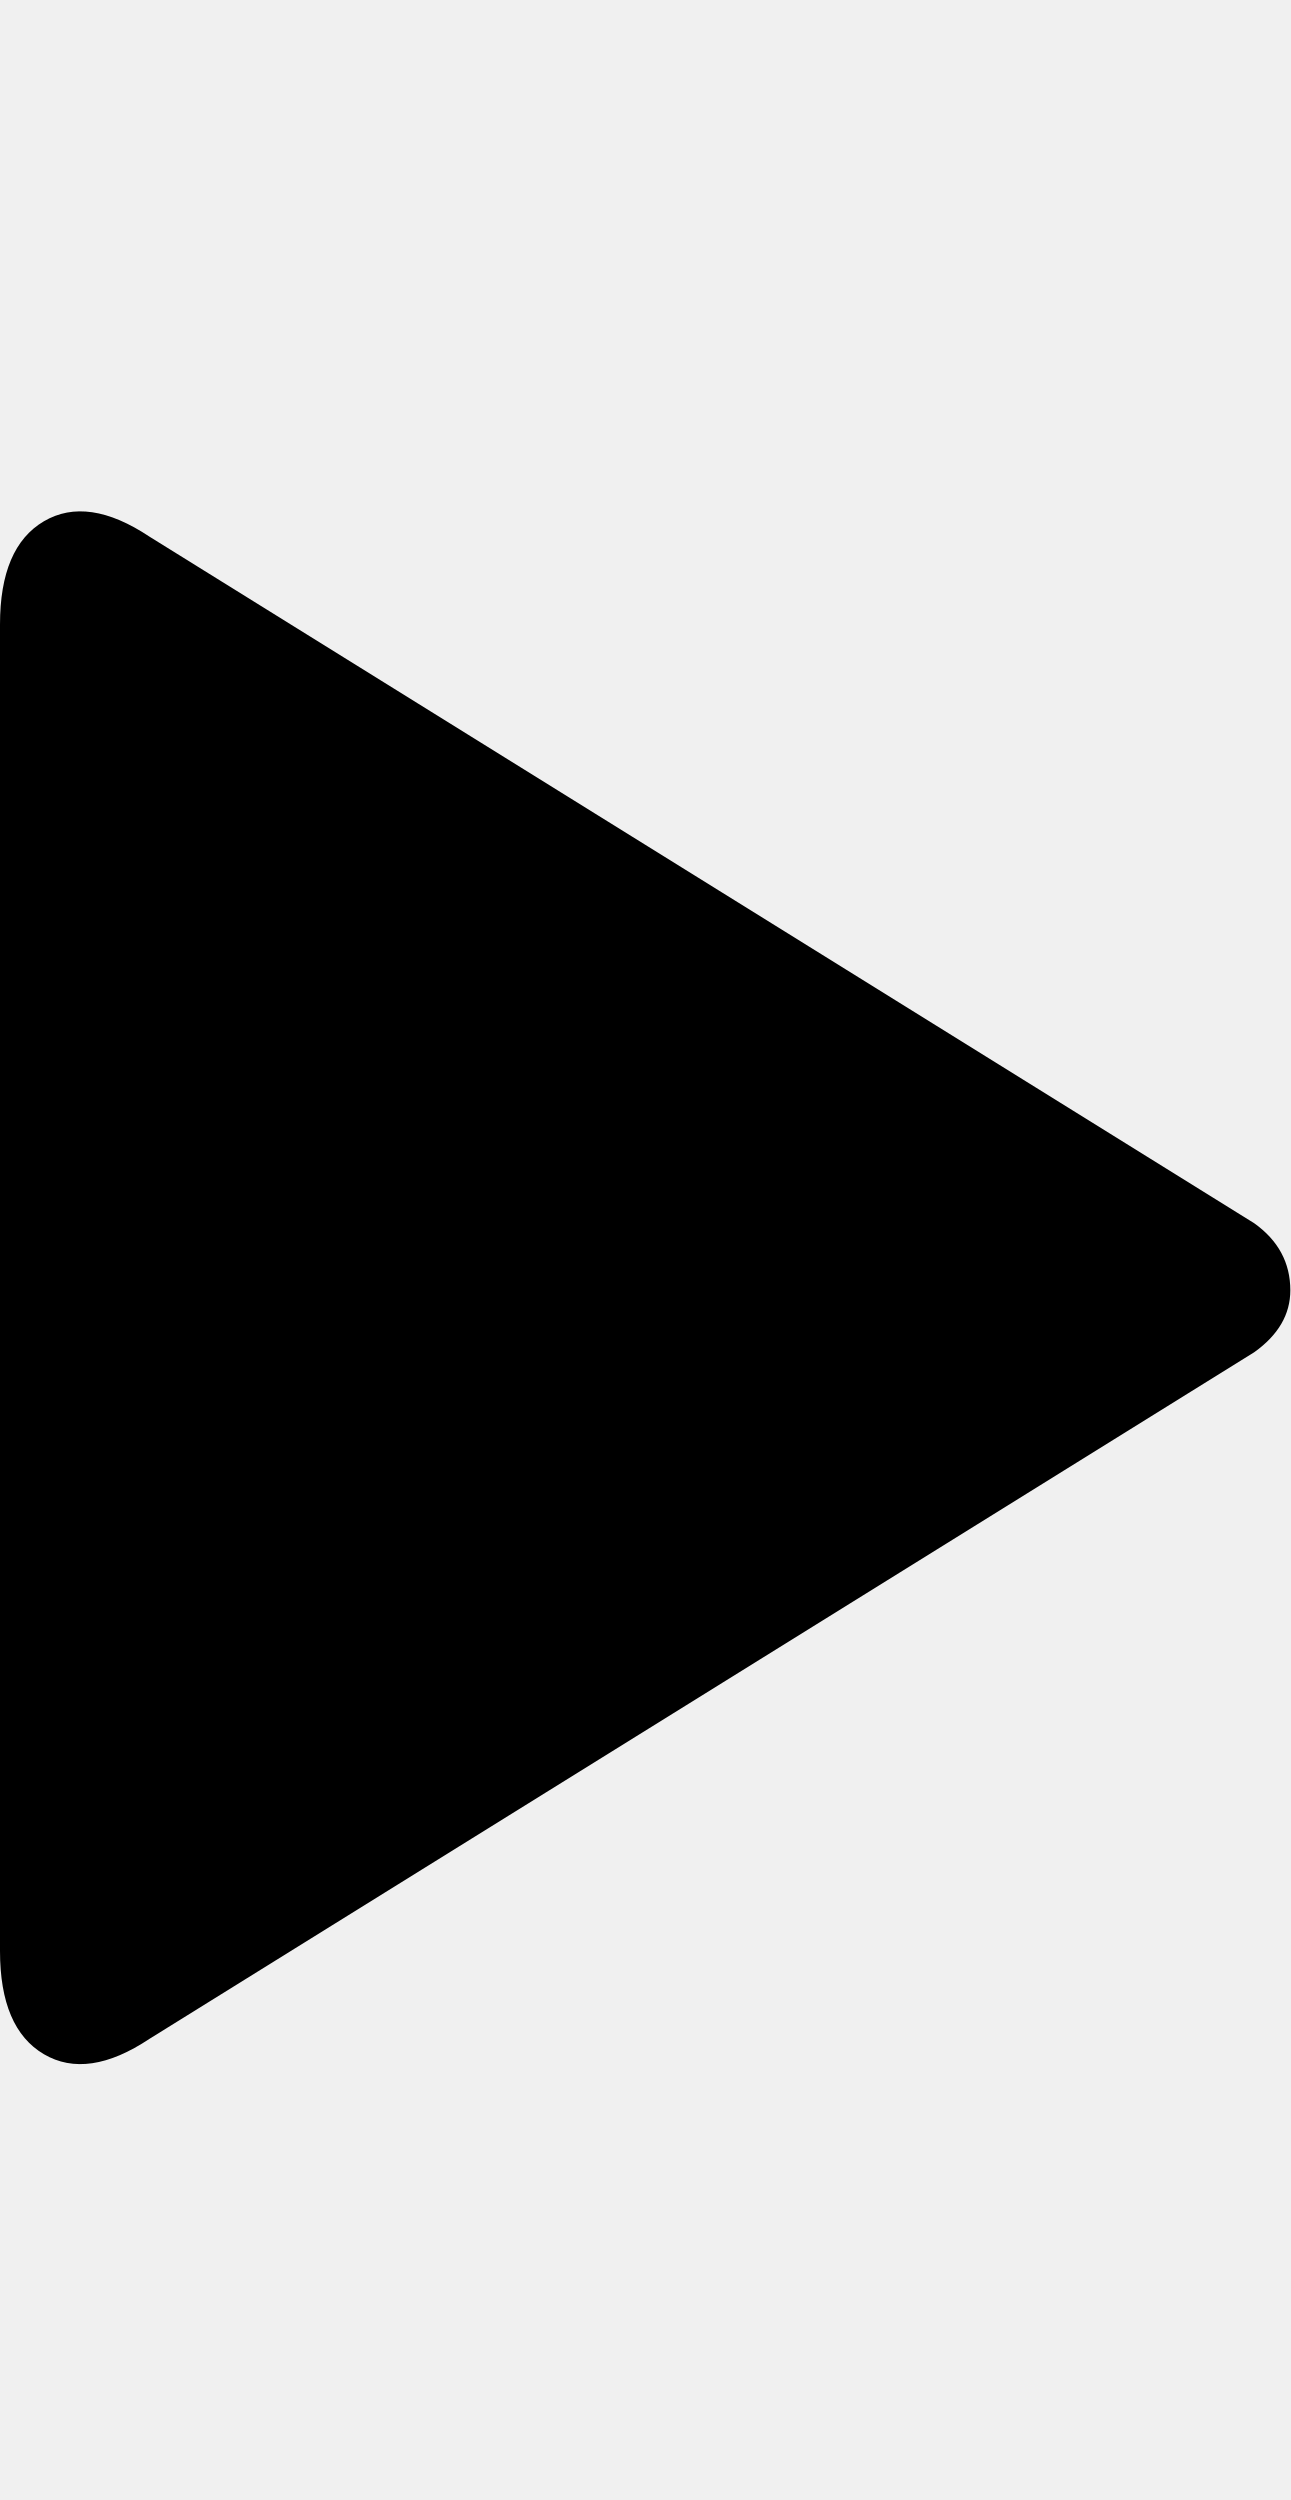
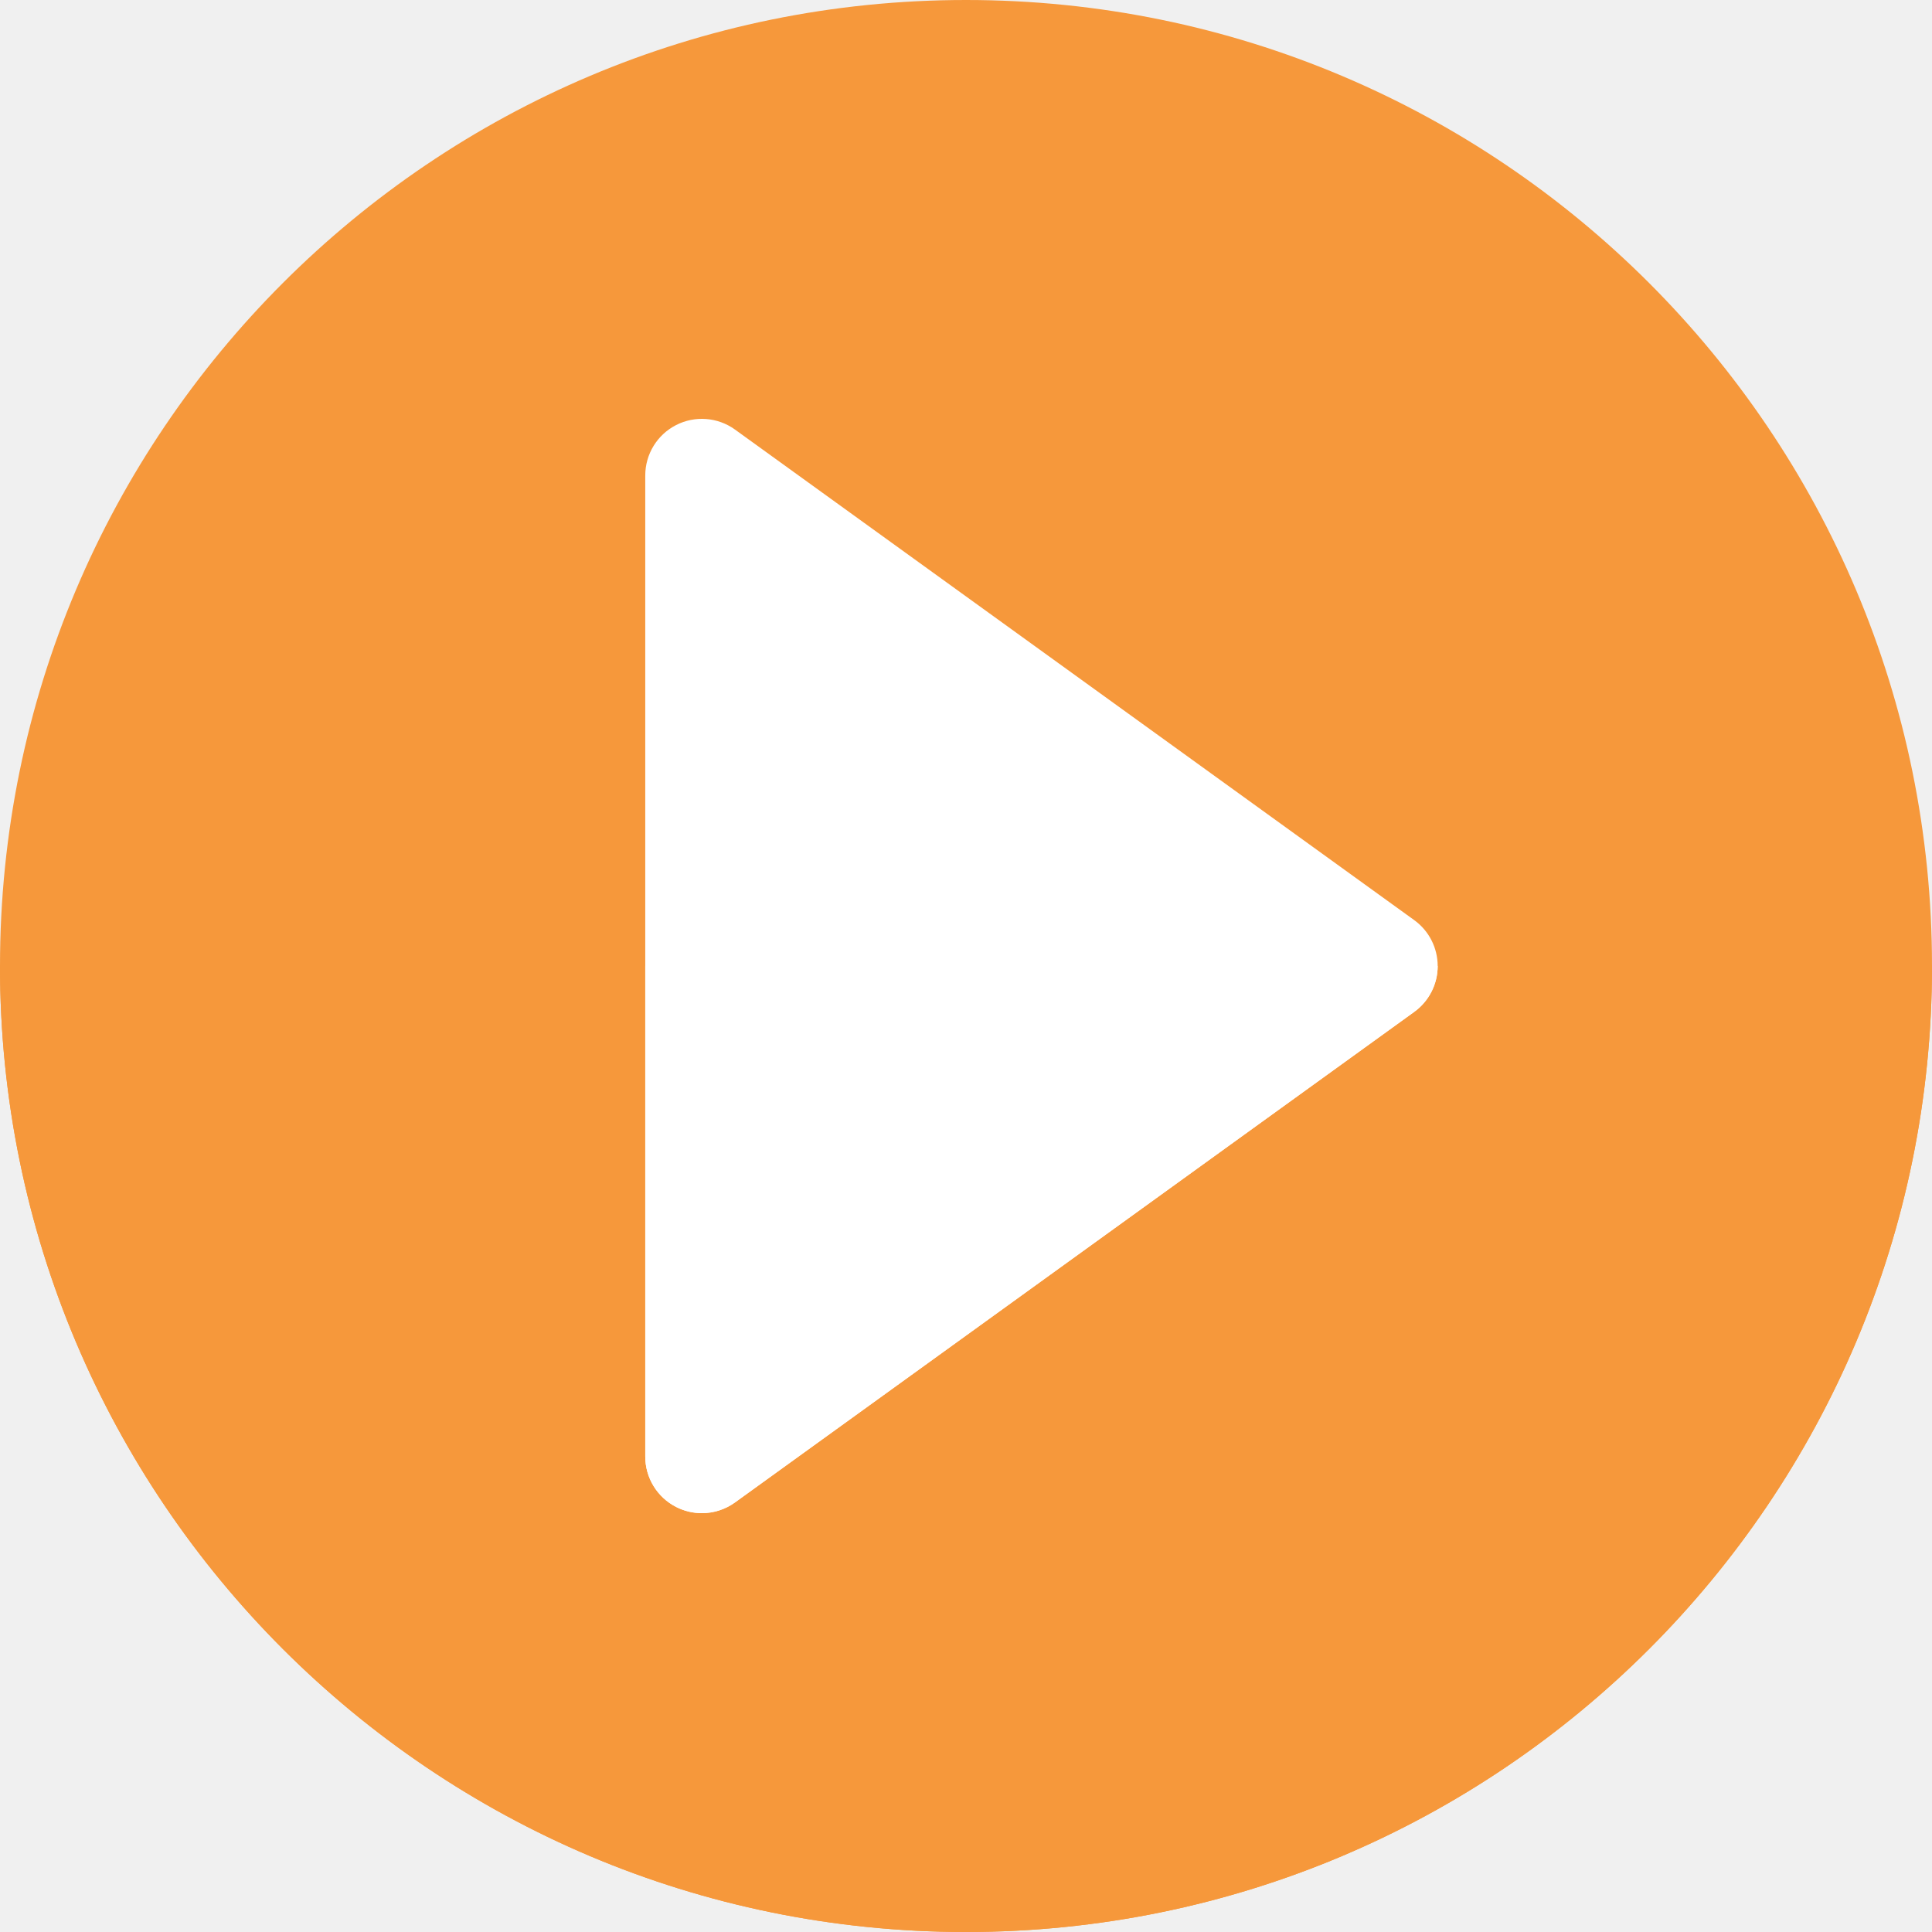
- <svg xmlns="http://www.w3.org/2000/svg" version="1.1" viewBox="0 0 16 31">
-   <path d="M15.552 15.168q0.448 0.32 0.448 0.832 0 0.448-0.448 0.768l-13.696 8.512q-0.768 0.512-1.312 0.192t-0.544-1.28v-16.448q0-0.96 0.544-1.28t1.312 0.192z" />
+ <svg xmlns="http://www.w3.org/2000/svg" version="1.1" width="512" height="512" x="0" y="0" viewBox="0 0 512 512" style="enable-background:new 0 0 512 512" xml:space="preserve" class="">
+   <g>
+     <g>
+       <circle cx="256" cy="256" fill="#f6983b" r="256" data-original="#ff6b6b" style="" class="" />
+       <path d="m512 256h-512c0 141.385 114.615 256 256 256s256-114.615 256-256z" fill="#f6983b" data-original="#ff1f3d" style="" class="" />
+       <g>
+         <g>
+           <path d="m185.999 401c-2.333 0-4.673-.543-6.827-1.645-5.016-2.564-8.172-7.722-8.172-13.355v-260c0-5.633 3.156-10.791 8.171-13.355s11.044-2.103 15.611 1.195l180 130c3.905 2.82 6.218 7.344 6.218 12.16s-2.313 9.34-6.218 12.16l-180 130c-2.605 1.882-5.686 2.84-8.783 2.84z" fill="#ffffff" data-original="#f9f9f9" style="" class="" />
+         </g>
+       </g>
+       <g>
+         <path d="m171 256v130c0 5.633 3.156 10.791 8.171 13.355 2.154 1.102 4.495 1.645 6.827 1.645 3.097 0 6.179-.958 8.784-2.84l180-130c3.904-2.82 6.218-7.344 6.218-12.16z" fill="#ffffff" data-original="#e2dff4" style="" class="" />
+       </g>
+     </g>
+   </g>
</svg>
